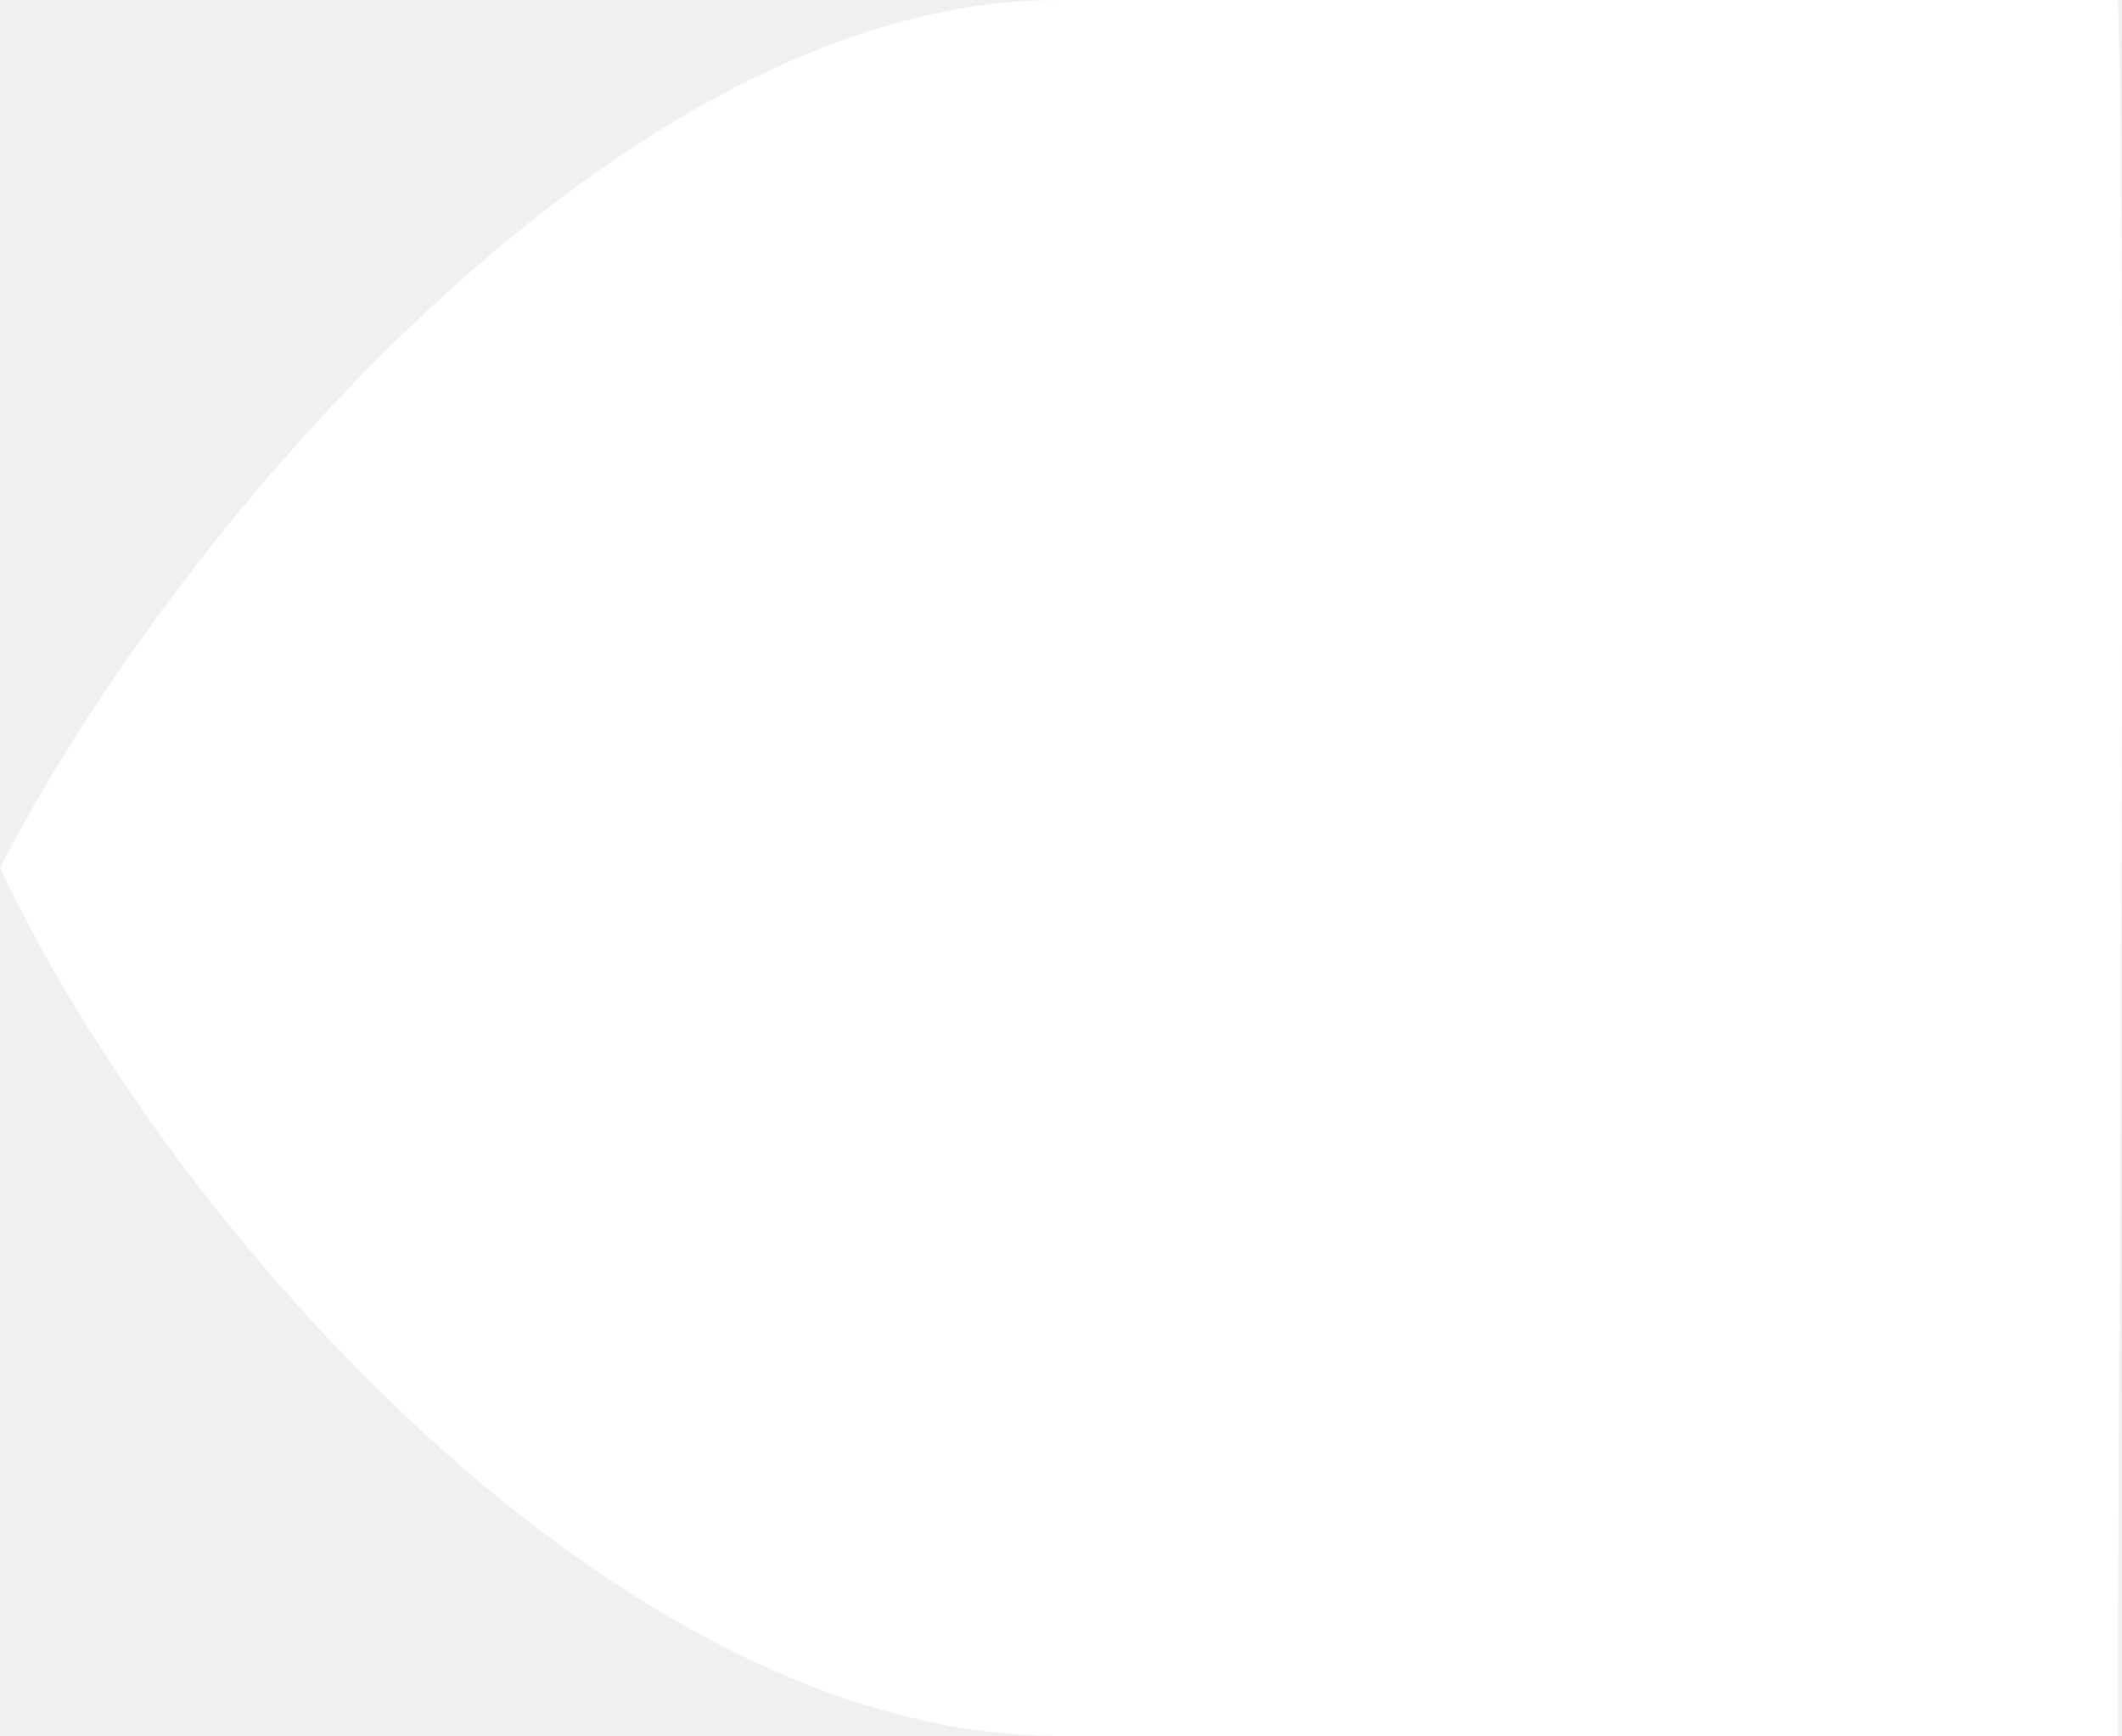
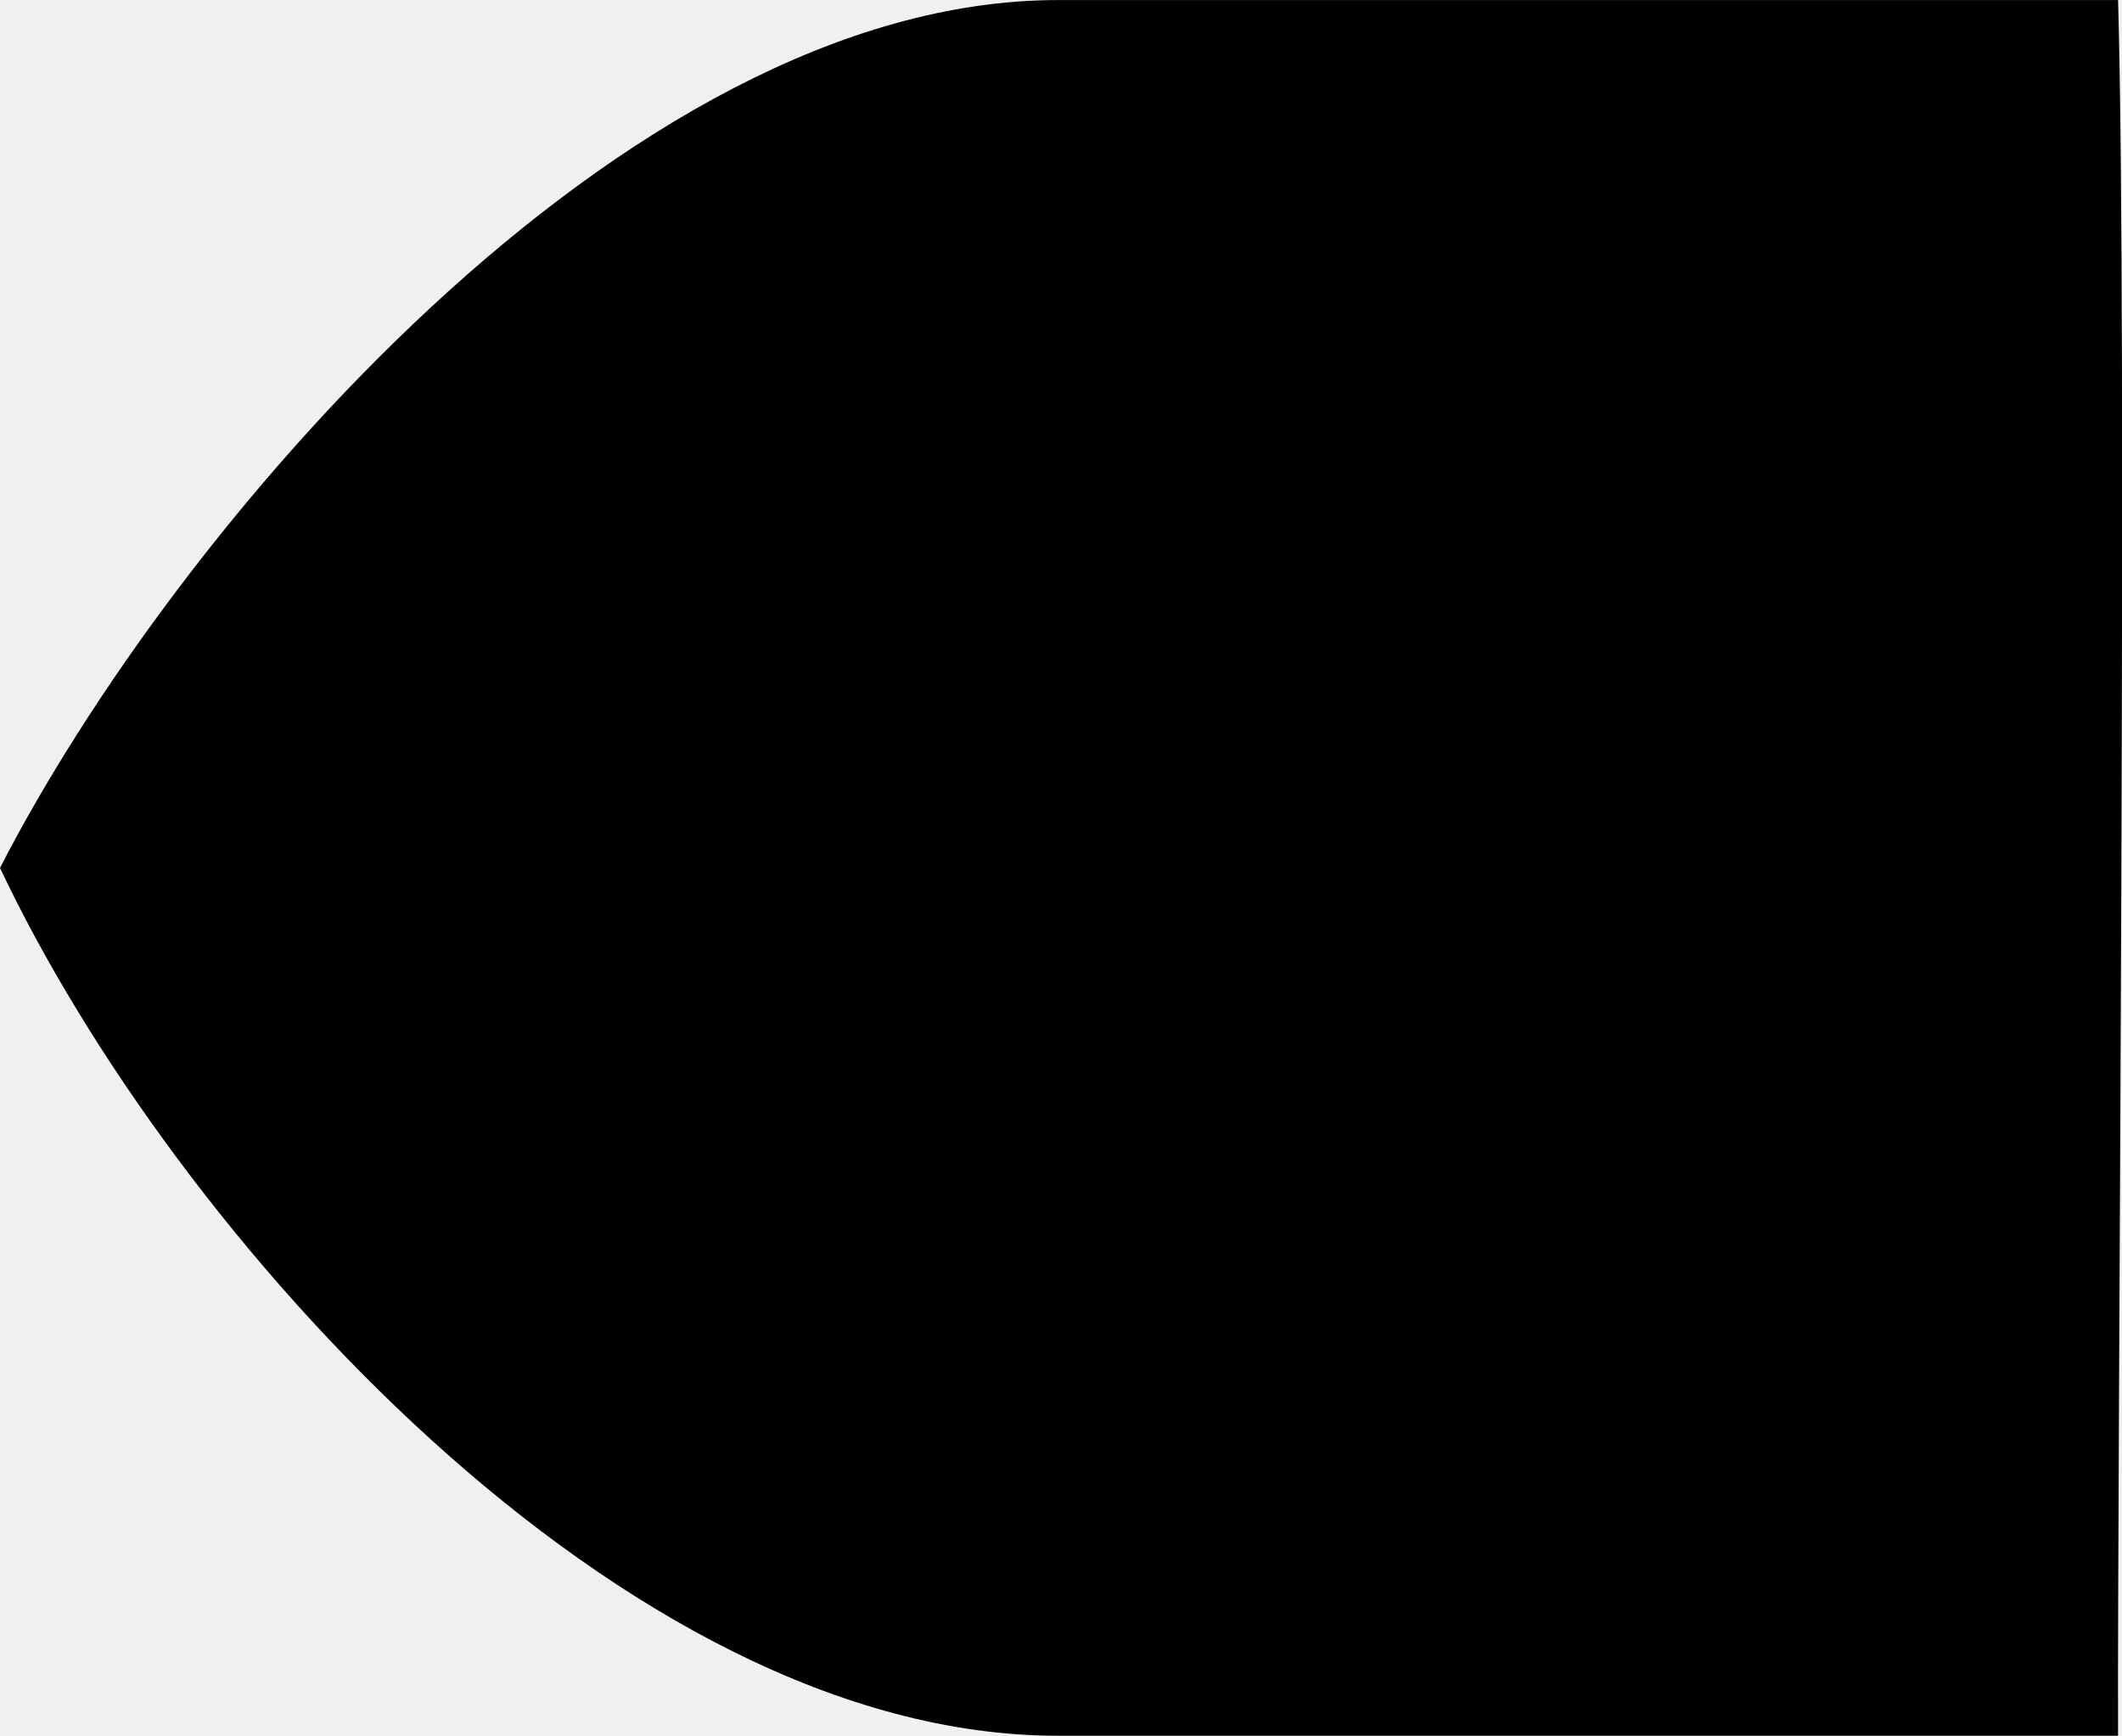
<svg xmlns="http://www.w3.org/2000/svg" width="16.668mm" height="13.632mm" viewBox="0 0 16.668 13.632" version="1.1" id="svg1185">
  <defs id="defs1182" />
  <g id="layer1" transform="translate(-122.0739,-124.3205)">
-     <path style="fill:#ffffff;fill-rule:evenodd;stroke:none;stroke-width:0.245;stroke-linecap:butt;stroke-linejoin:miter;stroke-dasharray:none" d="m 122.074,131.137 c 1.363,-2.654 4.894,-6.816 8.31,-6.816 h 8.327 c 0.075,2.586 -0.007,11.465 0,13.632 h -8.327 c -3.416,0 -6.947,-3.931 -8.31,-6.816 z" id="path26" />
+     <path style="fill:#000000;fill-rule:evenodd;stroke:none;stroke-width:0.245;stroke-linecap:butt;stroke-linejoin:miter;stroke-dasharray:none" d="m 122.074,131.137 c 1.363,-2.654 4.894,-6.816 8.31,-6.816 h 8.327 c 0.075,2.586 -0.007,11.465 0,13.632 h -8.327 c -3.416,0 -6.947,-3.931 -8.31,-6.816 z" id="path26" />
  </g>
</svg>
